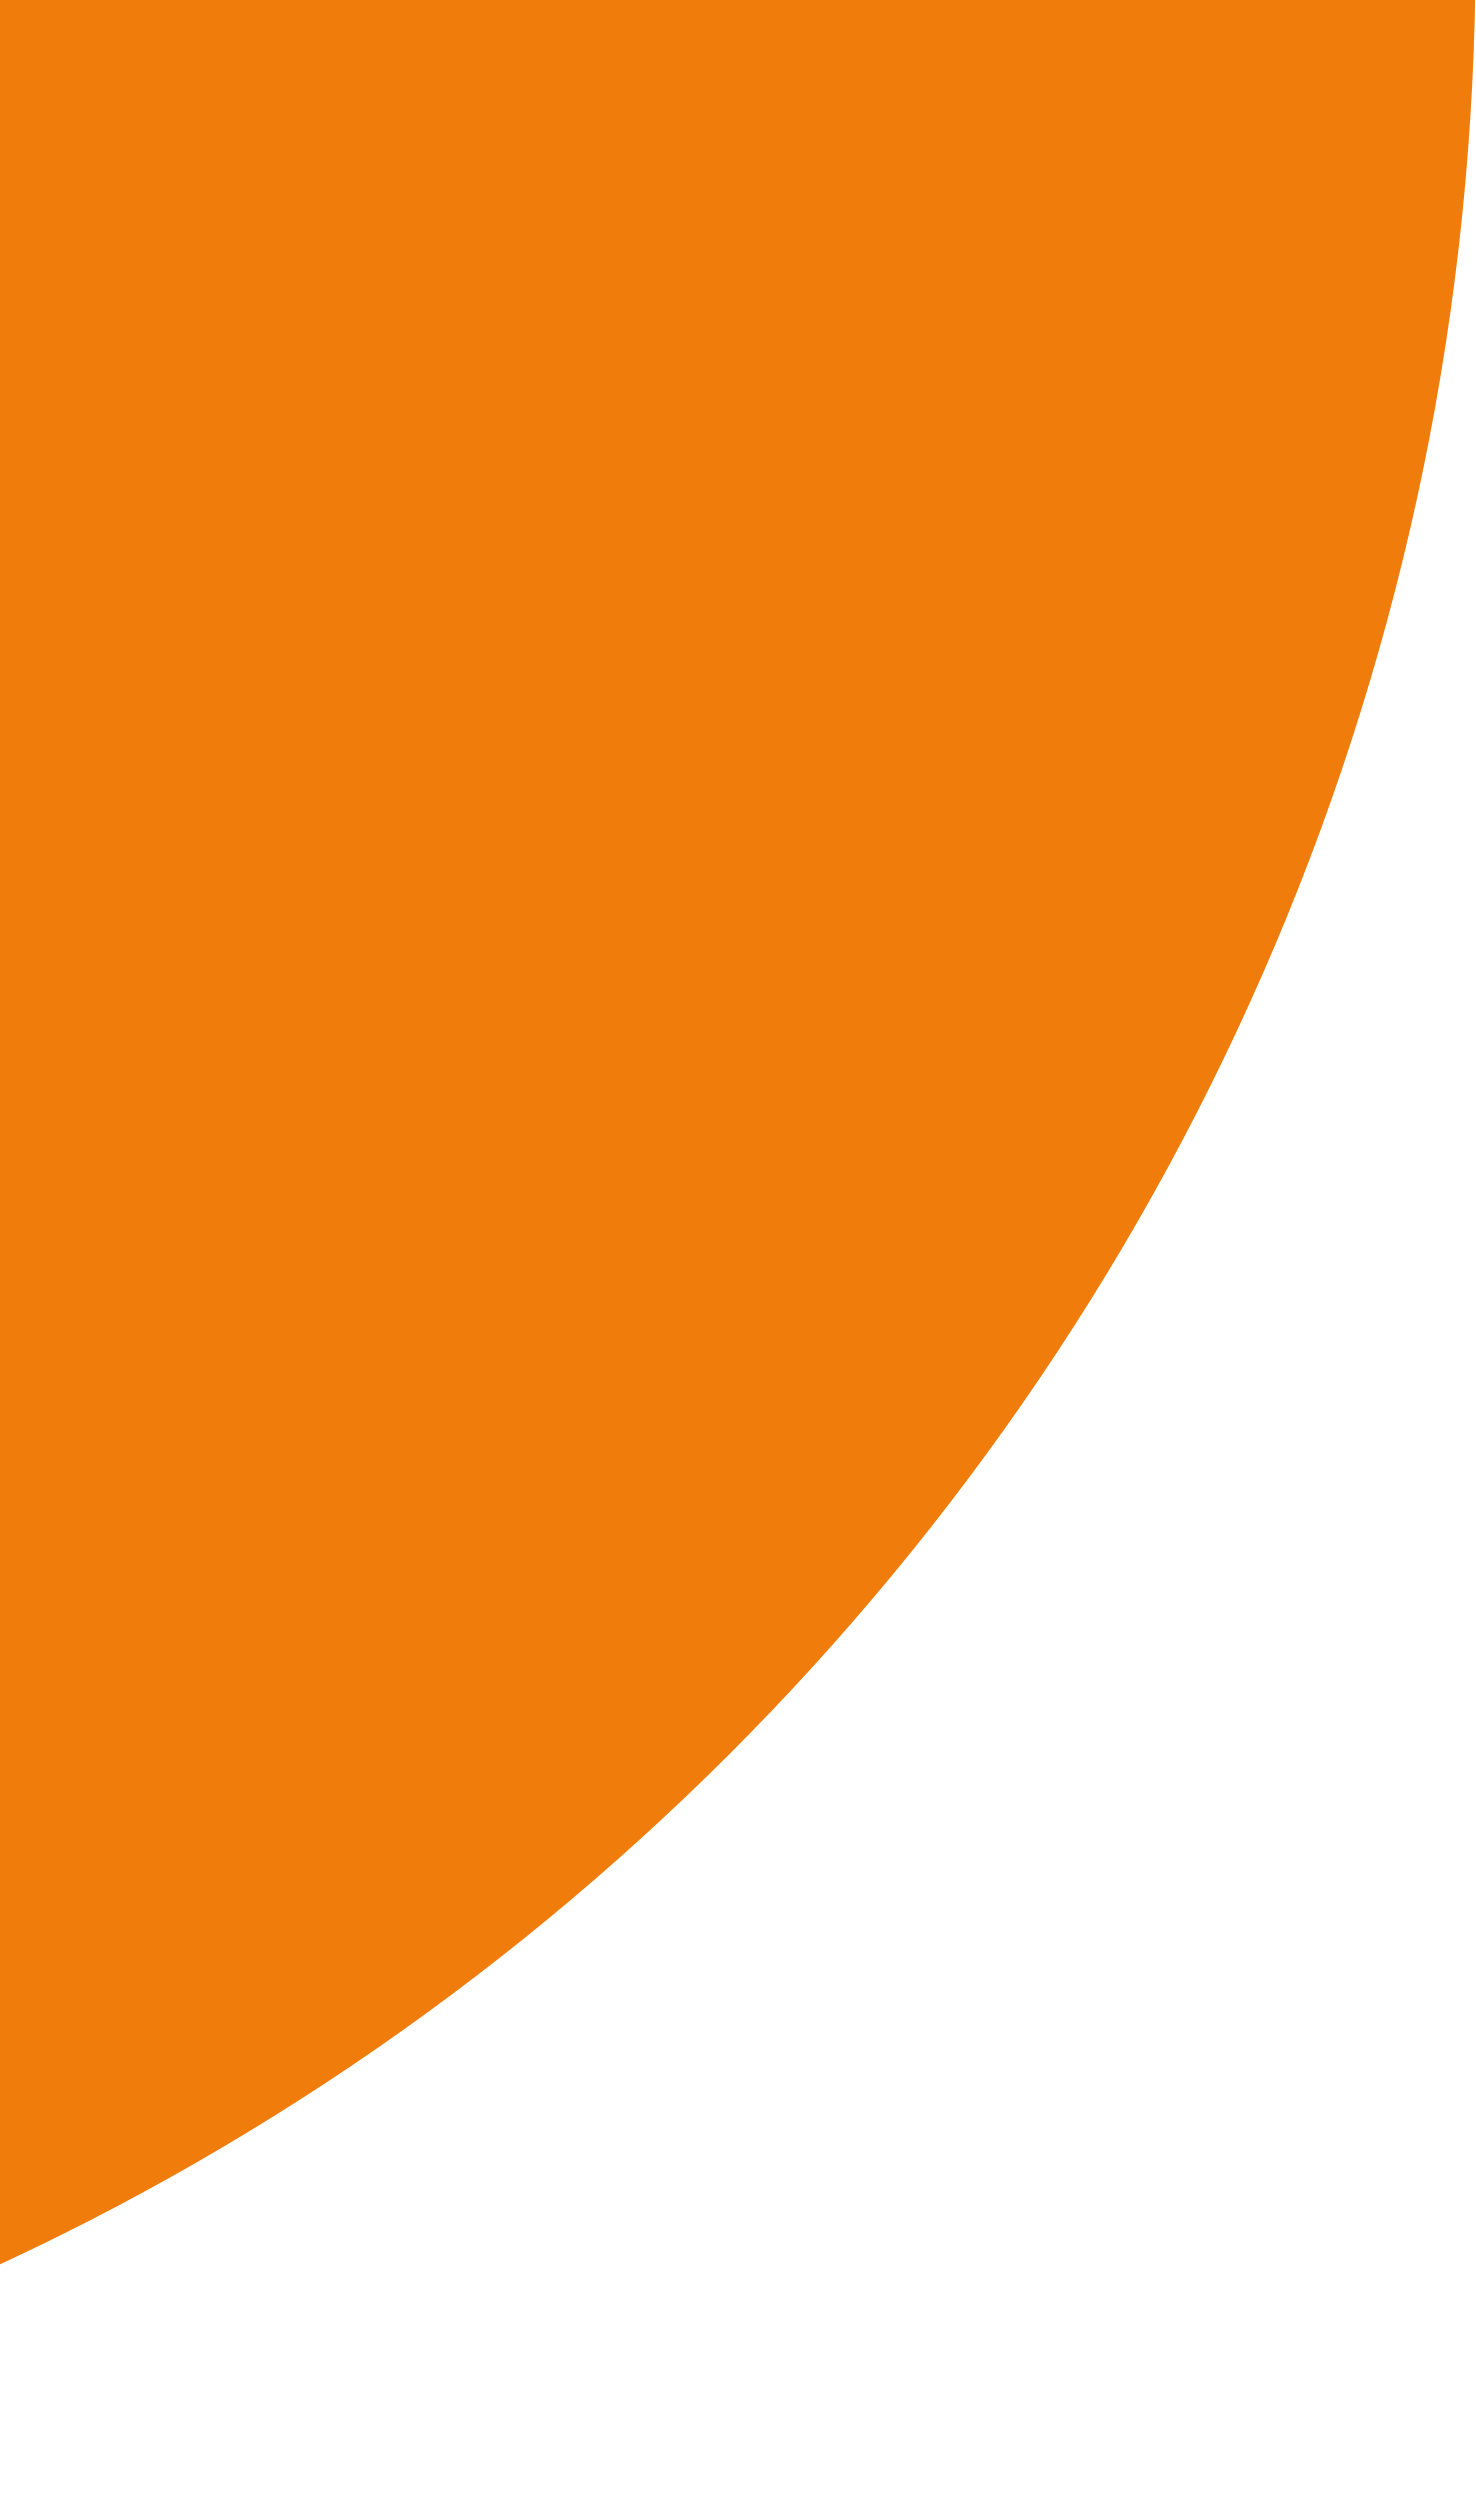
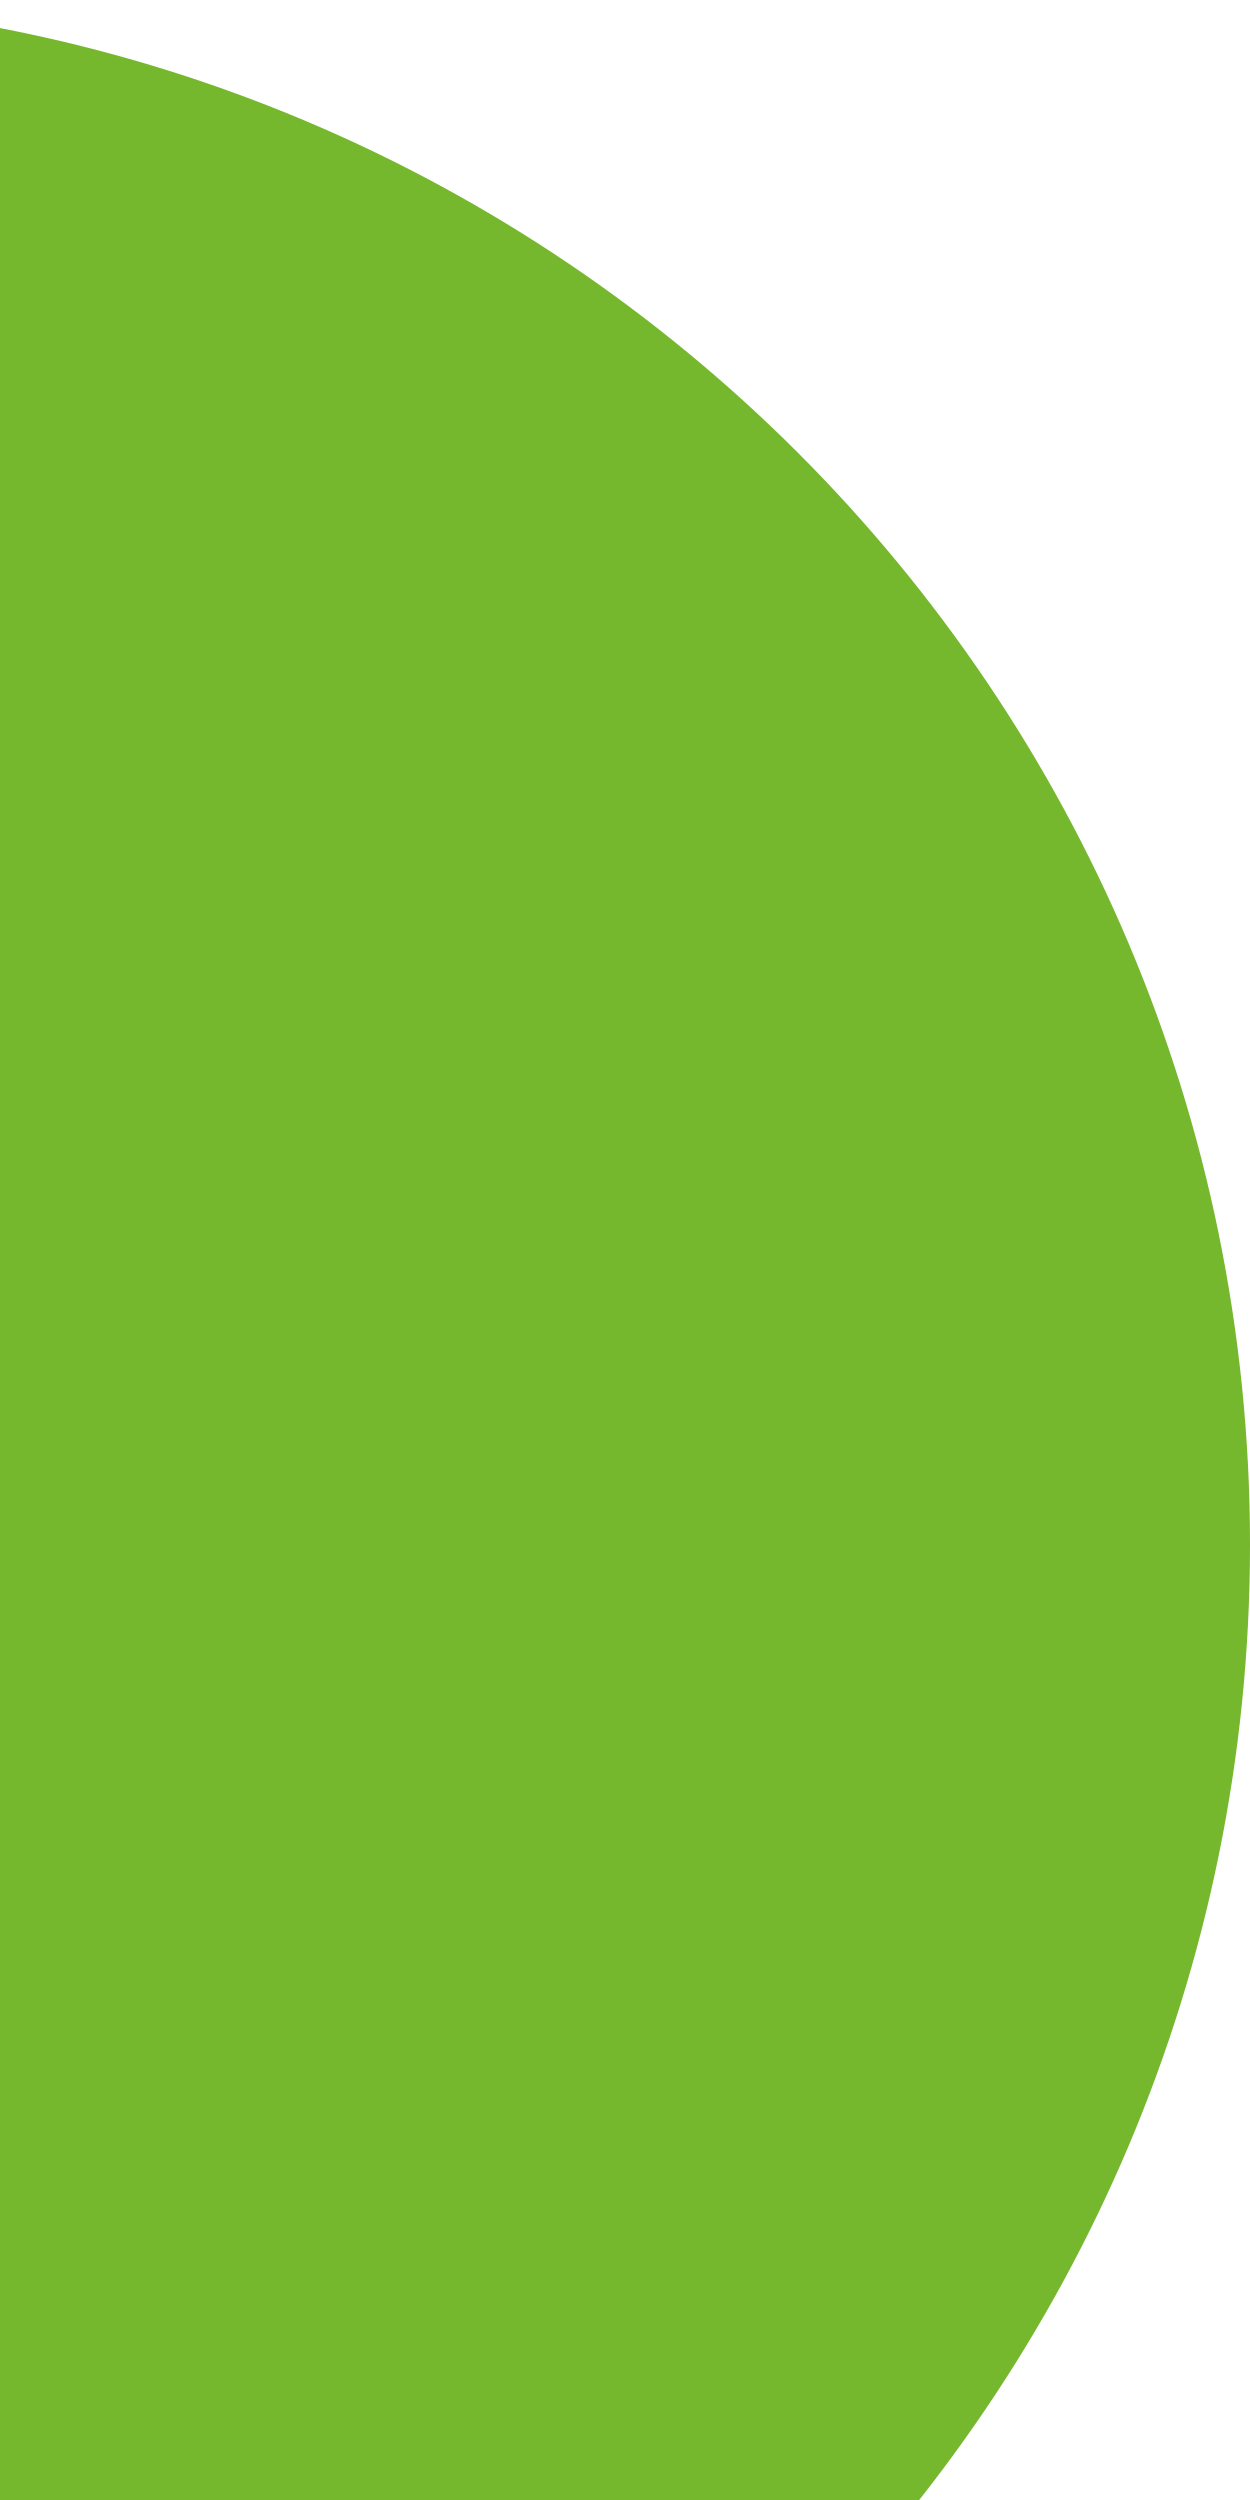
- <svg xmlns="http://www.w3.org/2000/svg" width="157" height="266" viewBox="0 0 157 266" fill="none">
-   <path fill-rule="evenodd" clip-rule="evenodd" d="M-114 266C-263.669 266 -385 144.669 -385 -5C-385 -154.669 -263.669 -276 -114 -276C35.669 -276 157 -154.669 157 -5C157 144.669 35.669 266 -114 266Z" fill="#EF7C0B" />
+ <svg xmlns="http://www.w3.org/2000/svg" width="70" height="140" viewBox="0 0 70 140" fill="none">
+   <path fill-rule="evenodd" clip-rule="evenodd" d="M-16.5 173C31.273 173 70 134.273 70 86.5C70 38.727 31.273 0 -16.5 0C-64.273 0 -103 38.727 -103 86.5C-103 134.273 -64.273 173 -16.5 173Z" fill="#75B72D" />
</svg>
